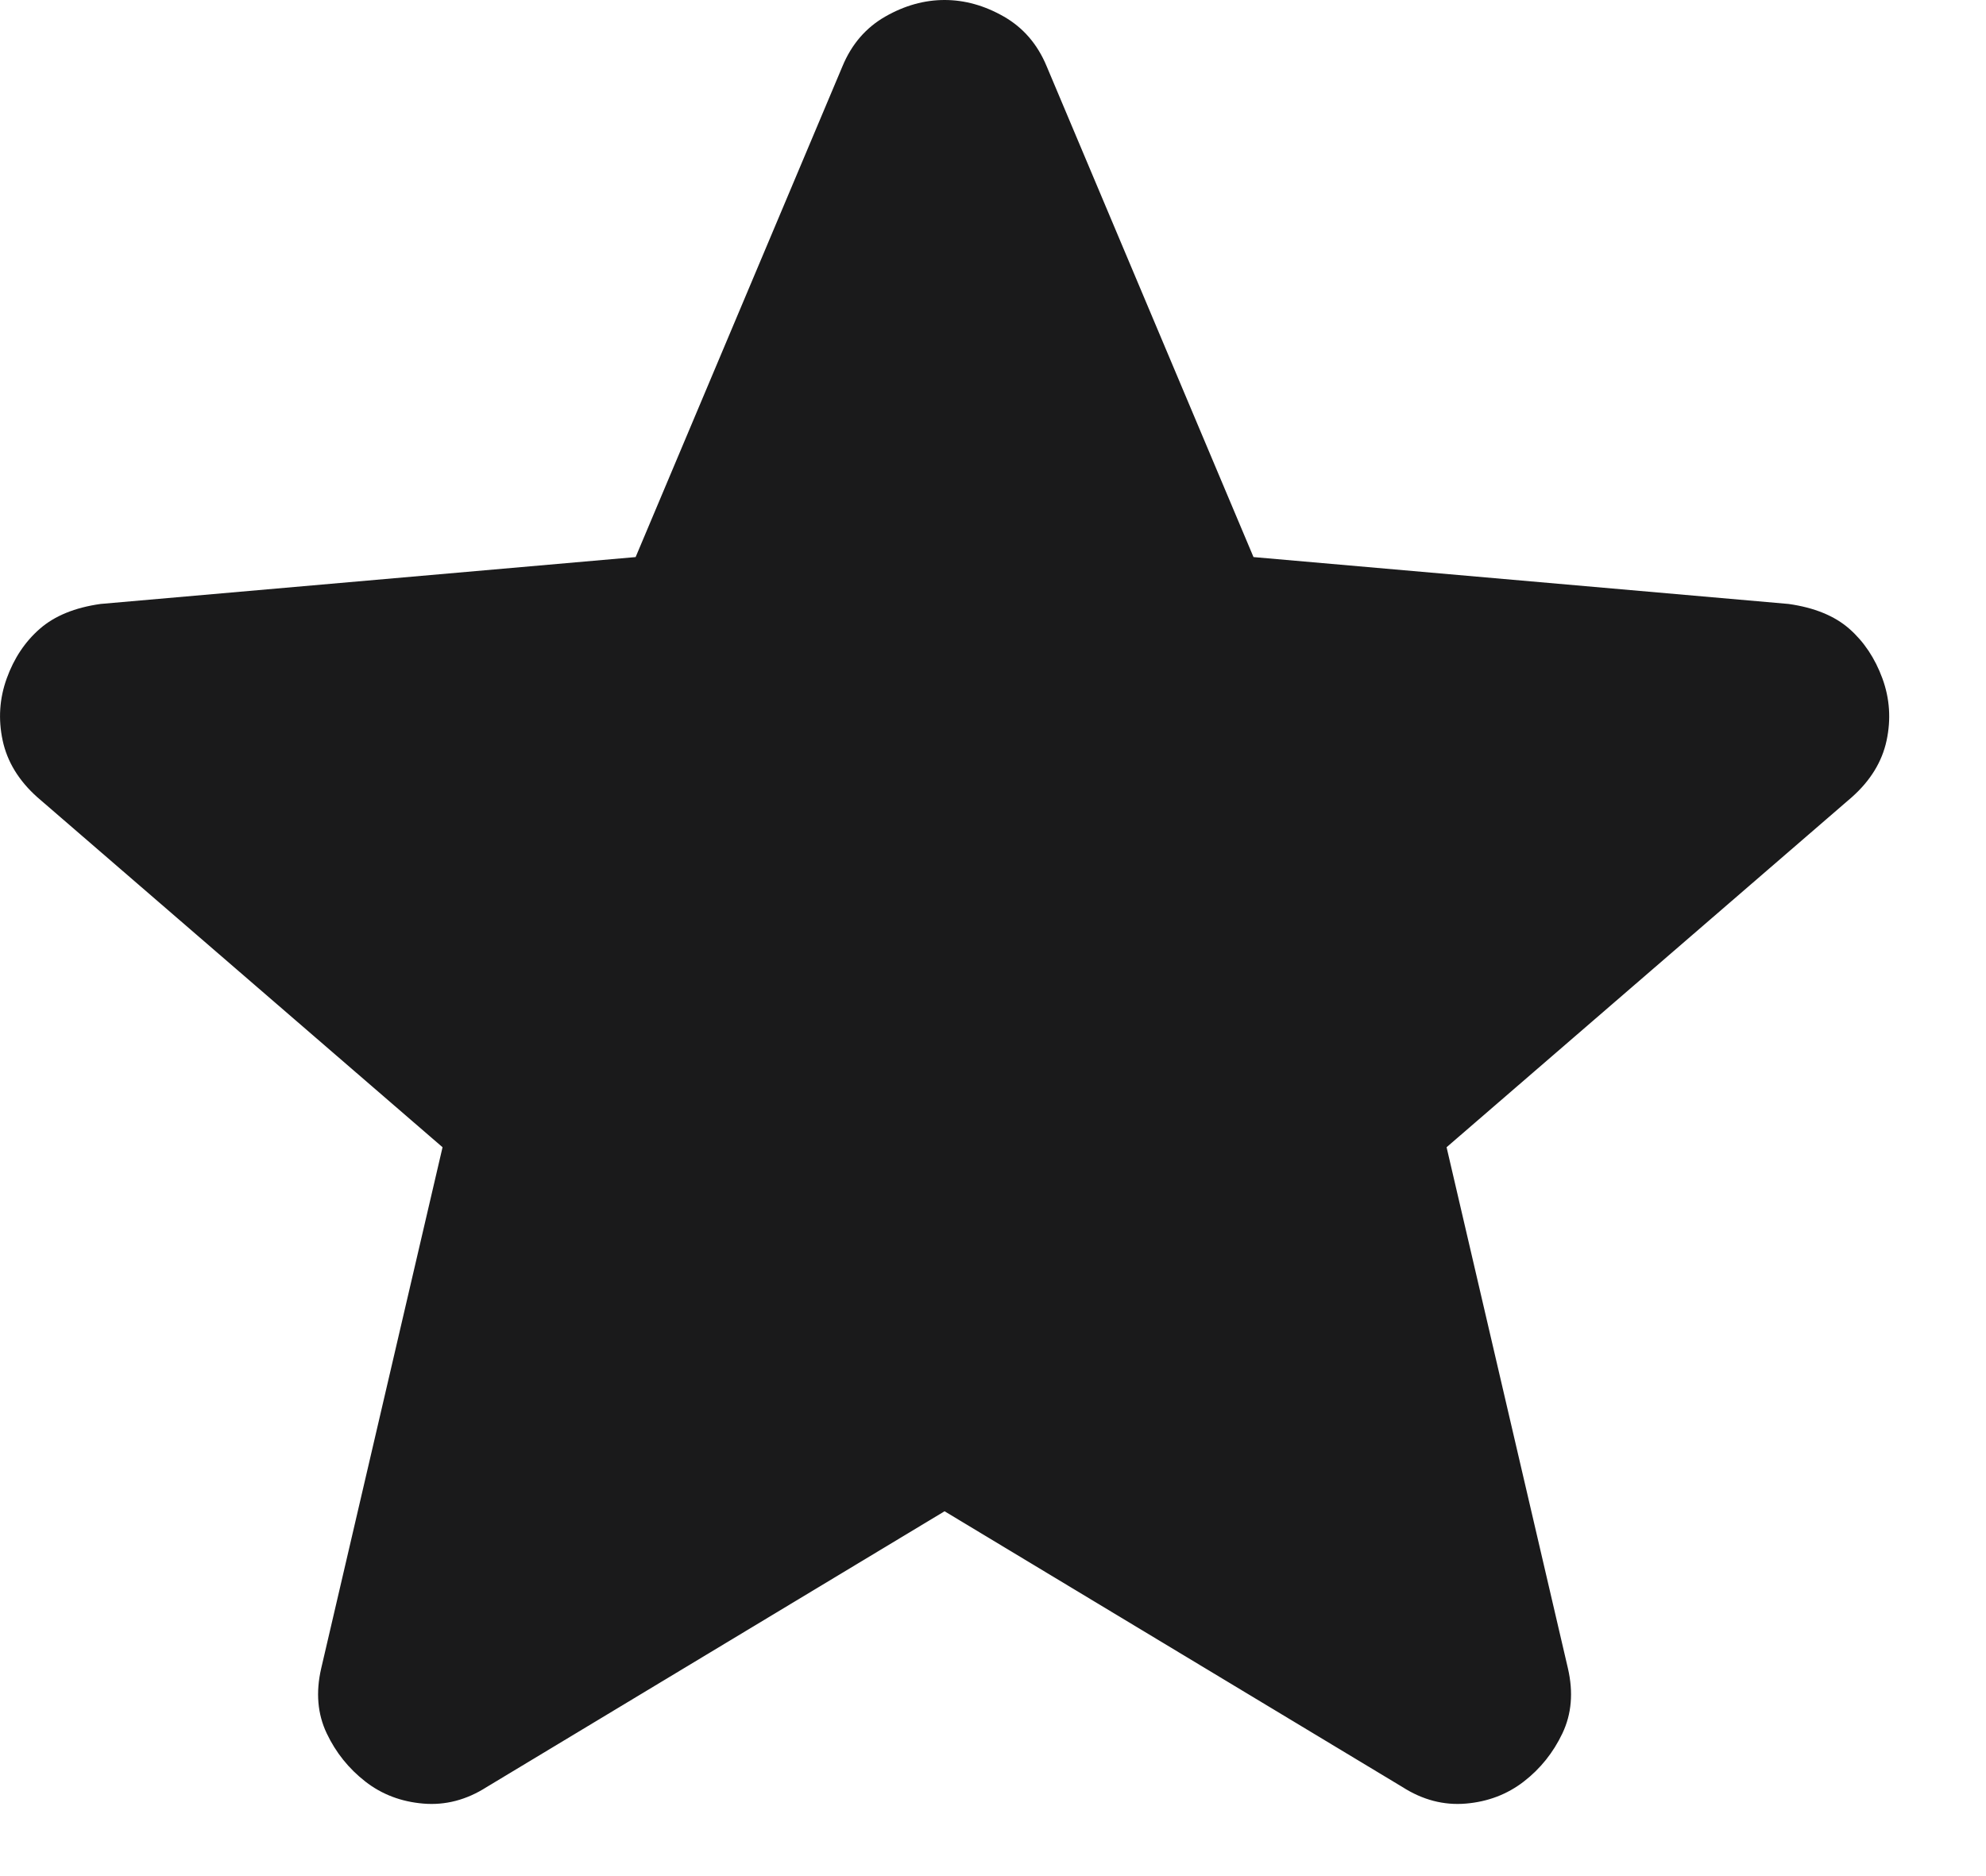
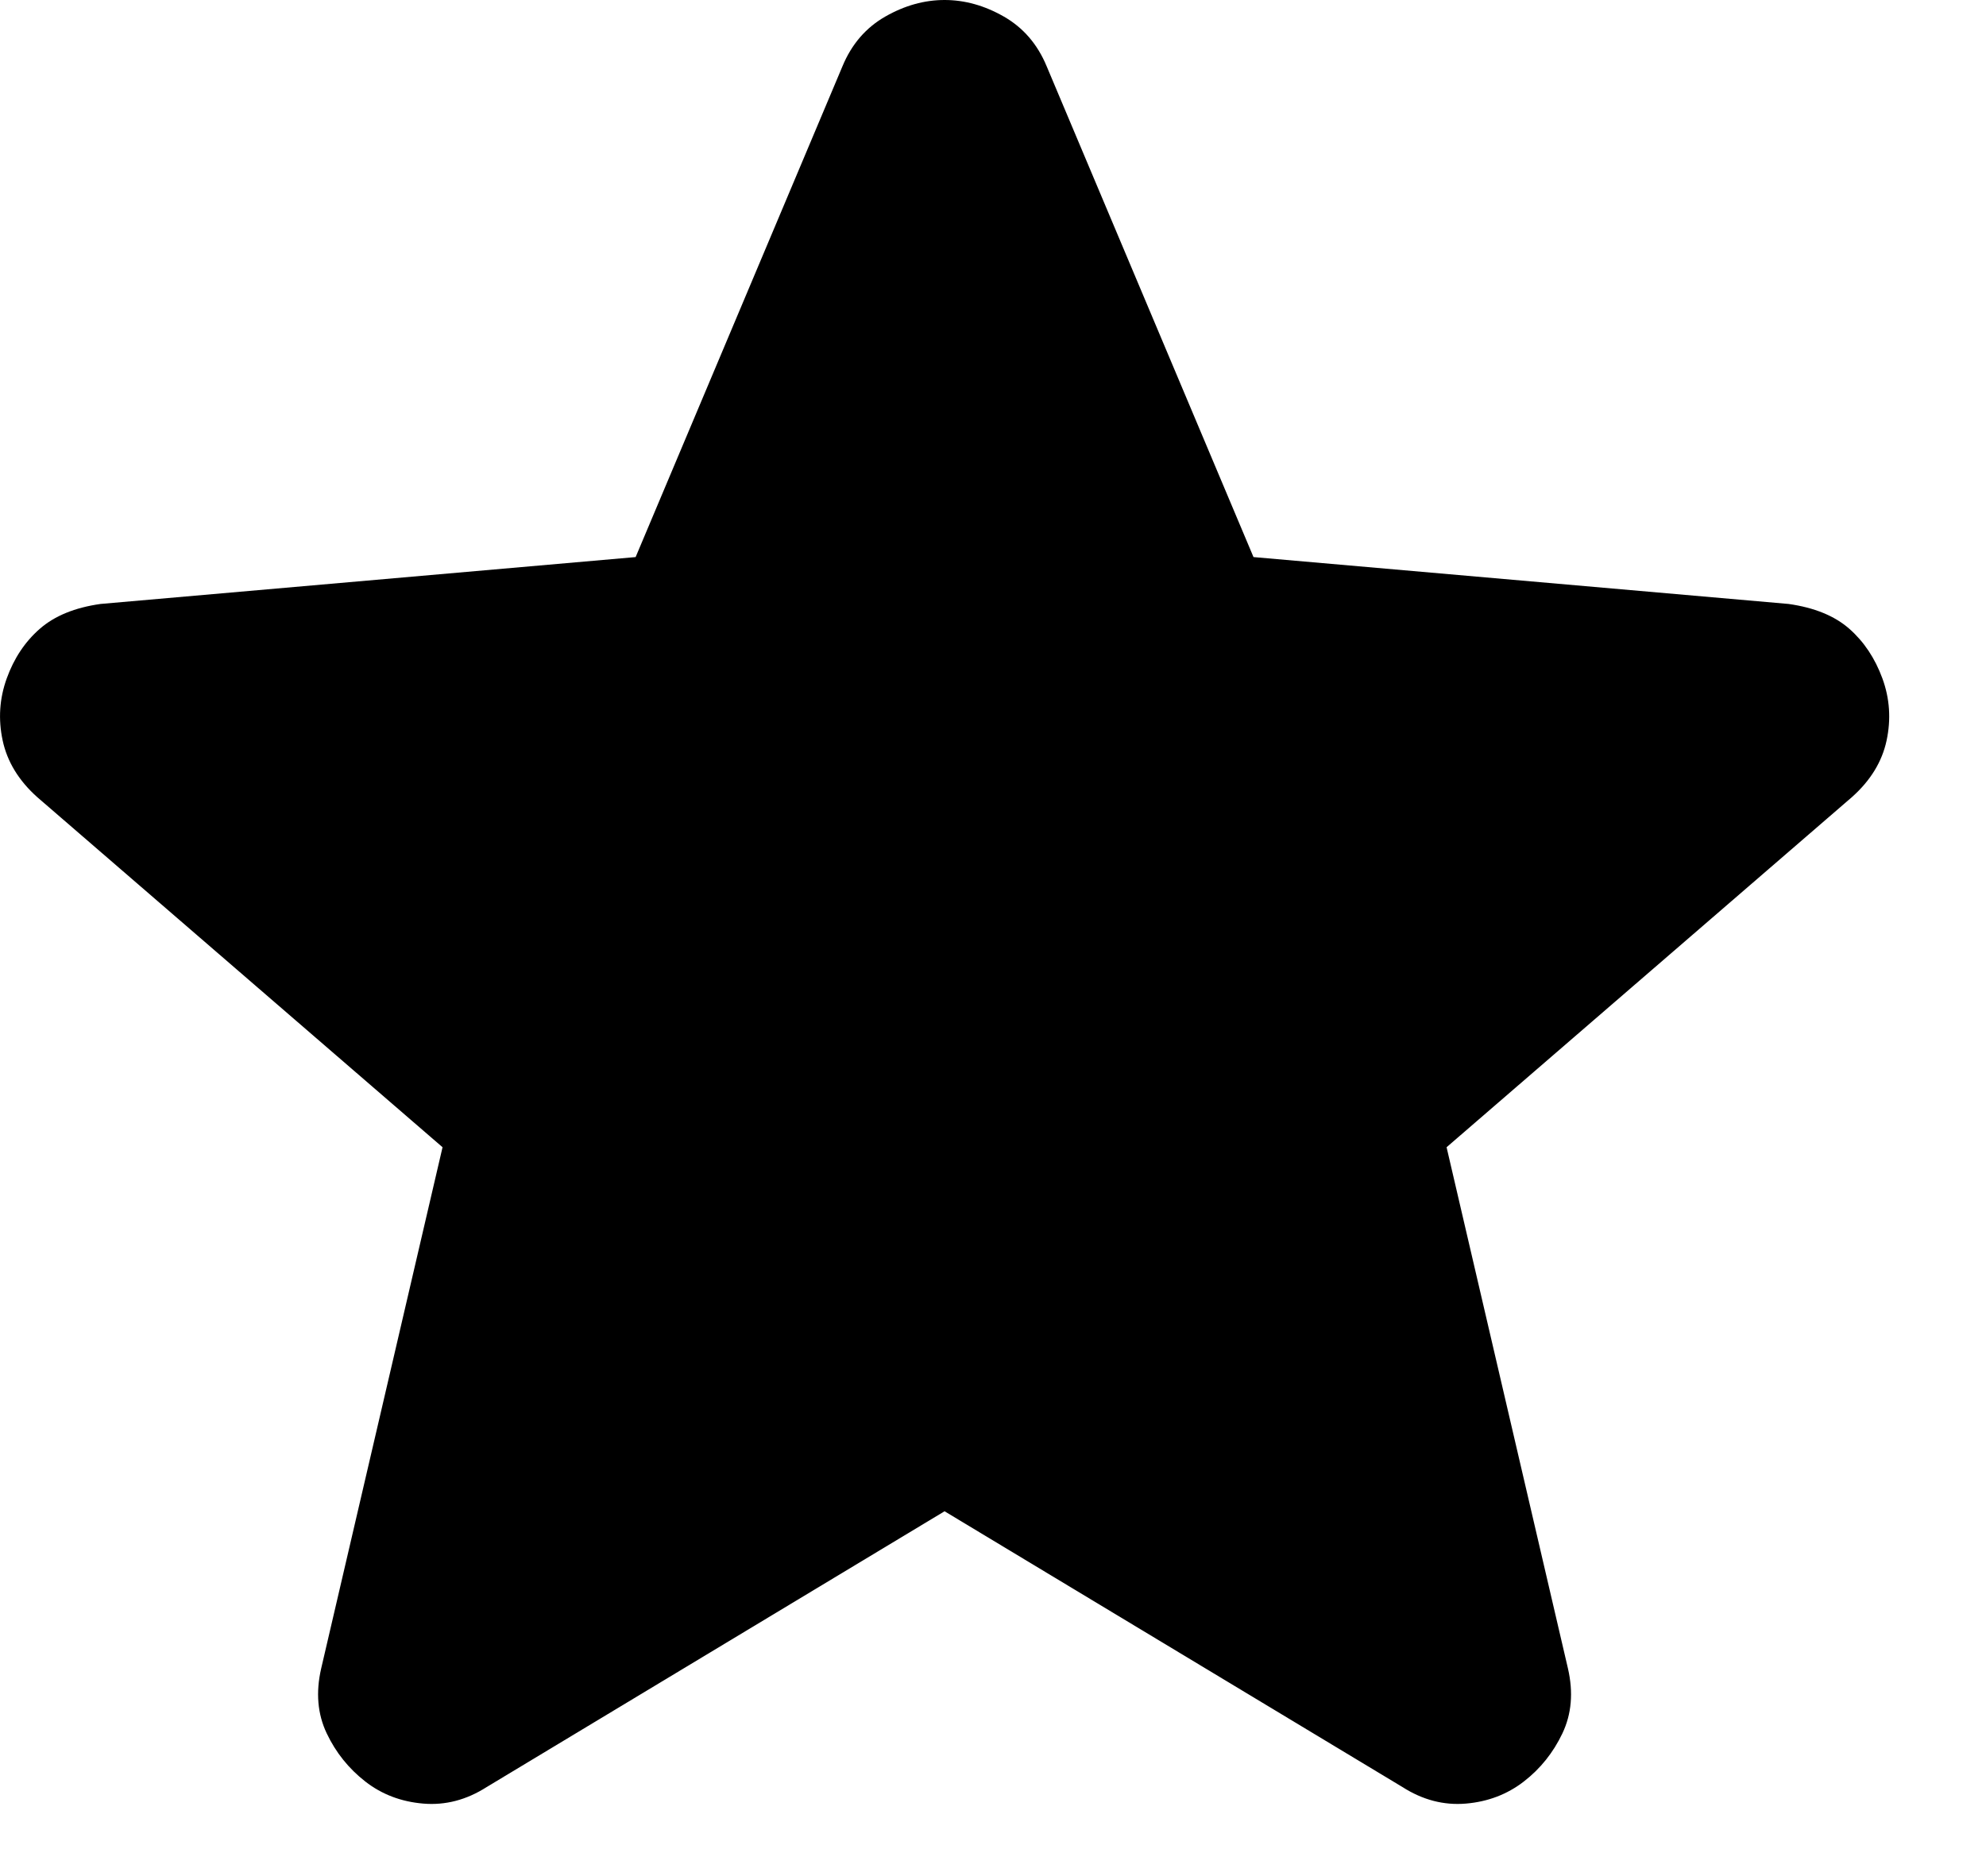
<svg xmlns="http://www.w3.org/2000/svg" width="18" height="17" viewBox="0 0 18 17" fill="none">
-   <path d="M8.561 13.7L4.411 16.2C4.228 16.317 4.036 16.367 3.836 16.35C3.636 16.333 3.461 16.267 3.311 16.15C3.161 16.033 3.044 15.888 2.961 15.713C2.878 15.538 2.861 15.342 2.911 15.125L4.011 10.4L0.336 7.225C0.169 7.075 0.065 6.904 0.024 6.712C-0.017 6.52 -0.005 6.333 0.061 6.15C0.127 5.967 0.227 5.817 0.361 5.7C0.495 5.583 0.678 5.508 0.911 5.475L5.761 5.05L7.636 0.6C7.719 0.4 7.849 0.25 8.024 0.15C8.199 0.05 8.378 0 8.561 0C8.744 0 8.923 0.05 9.098 0.15C9.273 0.25 9.403 0.4 9.486 0.6L11.361 5.05L16.211 5.475C16.444 5.508 16.628 5.583 16.761 5.7C16.894 5.817 16.994 5.967 17.061 6.15C17.128 6.333 17.14 6.521 17.099 6.713C17.058 6.905 16.953 7.076 16.786 7.225L13.111 10.4L14.211 15.125C14.261 15.342 14.244 15.538 14.161 15.713C14.078 15.888 13.961 16.034 13.811 16.15C13.661 16.266 13.486 16.333 13.286 16.35C13.086 16.367 12.894 16.317 12.711 16.2L8.561 13.7Z" fill="#1A1A1B" />
+   <path d="M8.561 13.7L4.411 16.2C4.228 16.317 4.036 16.367 3.836 16.35C3.636 16.333 3.461 16.267 3.311 16.15C3.161 16.033 3.044 15.888 2.961 15.713C2.878 15.538 2.861 15.342 2.911 15.125L4.011 10.4L0.336 7.225C0.169 7.075 0.065 6.904 0.024 6.712C-0.017 6.52 -0.005 6.333 0.061 6.15C0.127 5.967 0.227 5.817 0.361 5.7C0.495 5.583 0.678 5.508 0.911 5.475L5.761 5.05L7.636 0.6C7.719 0.4 7.849 0.25 8.024 0.15C8.199 0.05 8.378 0 8.561 0C8.744 0 8.923 0.05 9.098 0.15C9.273 0.25 9.403 0.4 9.486 0.6L11.361 5.05L16.211 5.475C16.444 5.508 16.628 5.583 16.761 5.7C16.894 5.817 16.994 5.967 17.061 6.15C17.128 6.333 17.14 6.521 17.099 6.713C17.058 6.905 16.953 7.076 16.786 7.225L13.111 10.4L14.211 15.125C14.261 15.342 14.244 15.538 14.161 15.713C14.078 15.888 13.961 16.034 13.811 16.15C13.661 16.266 13.486 16.333 13.286 16.35C13.086 16.367 12.894 16.317 12.711 16.2L8.561 13.7Z" fill="currentColor" />
</svg>
